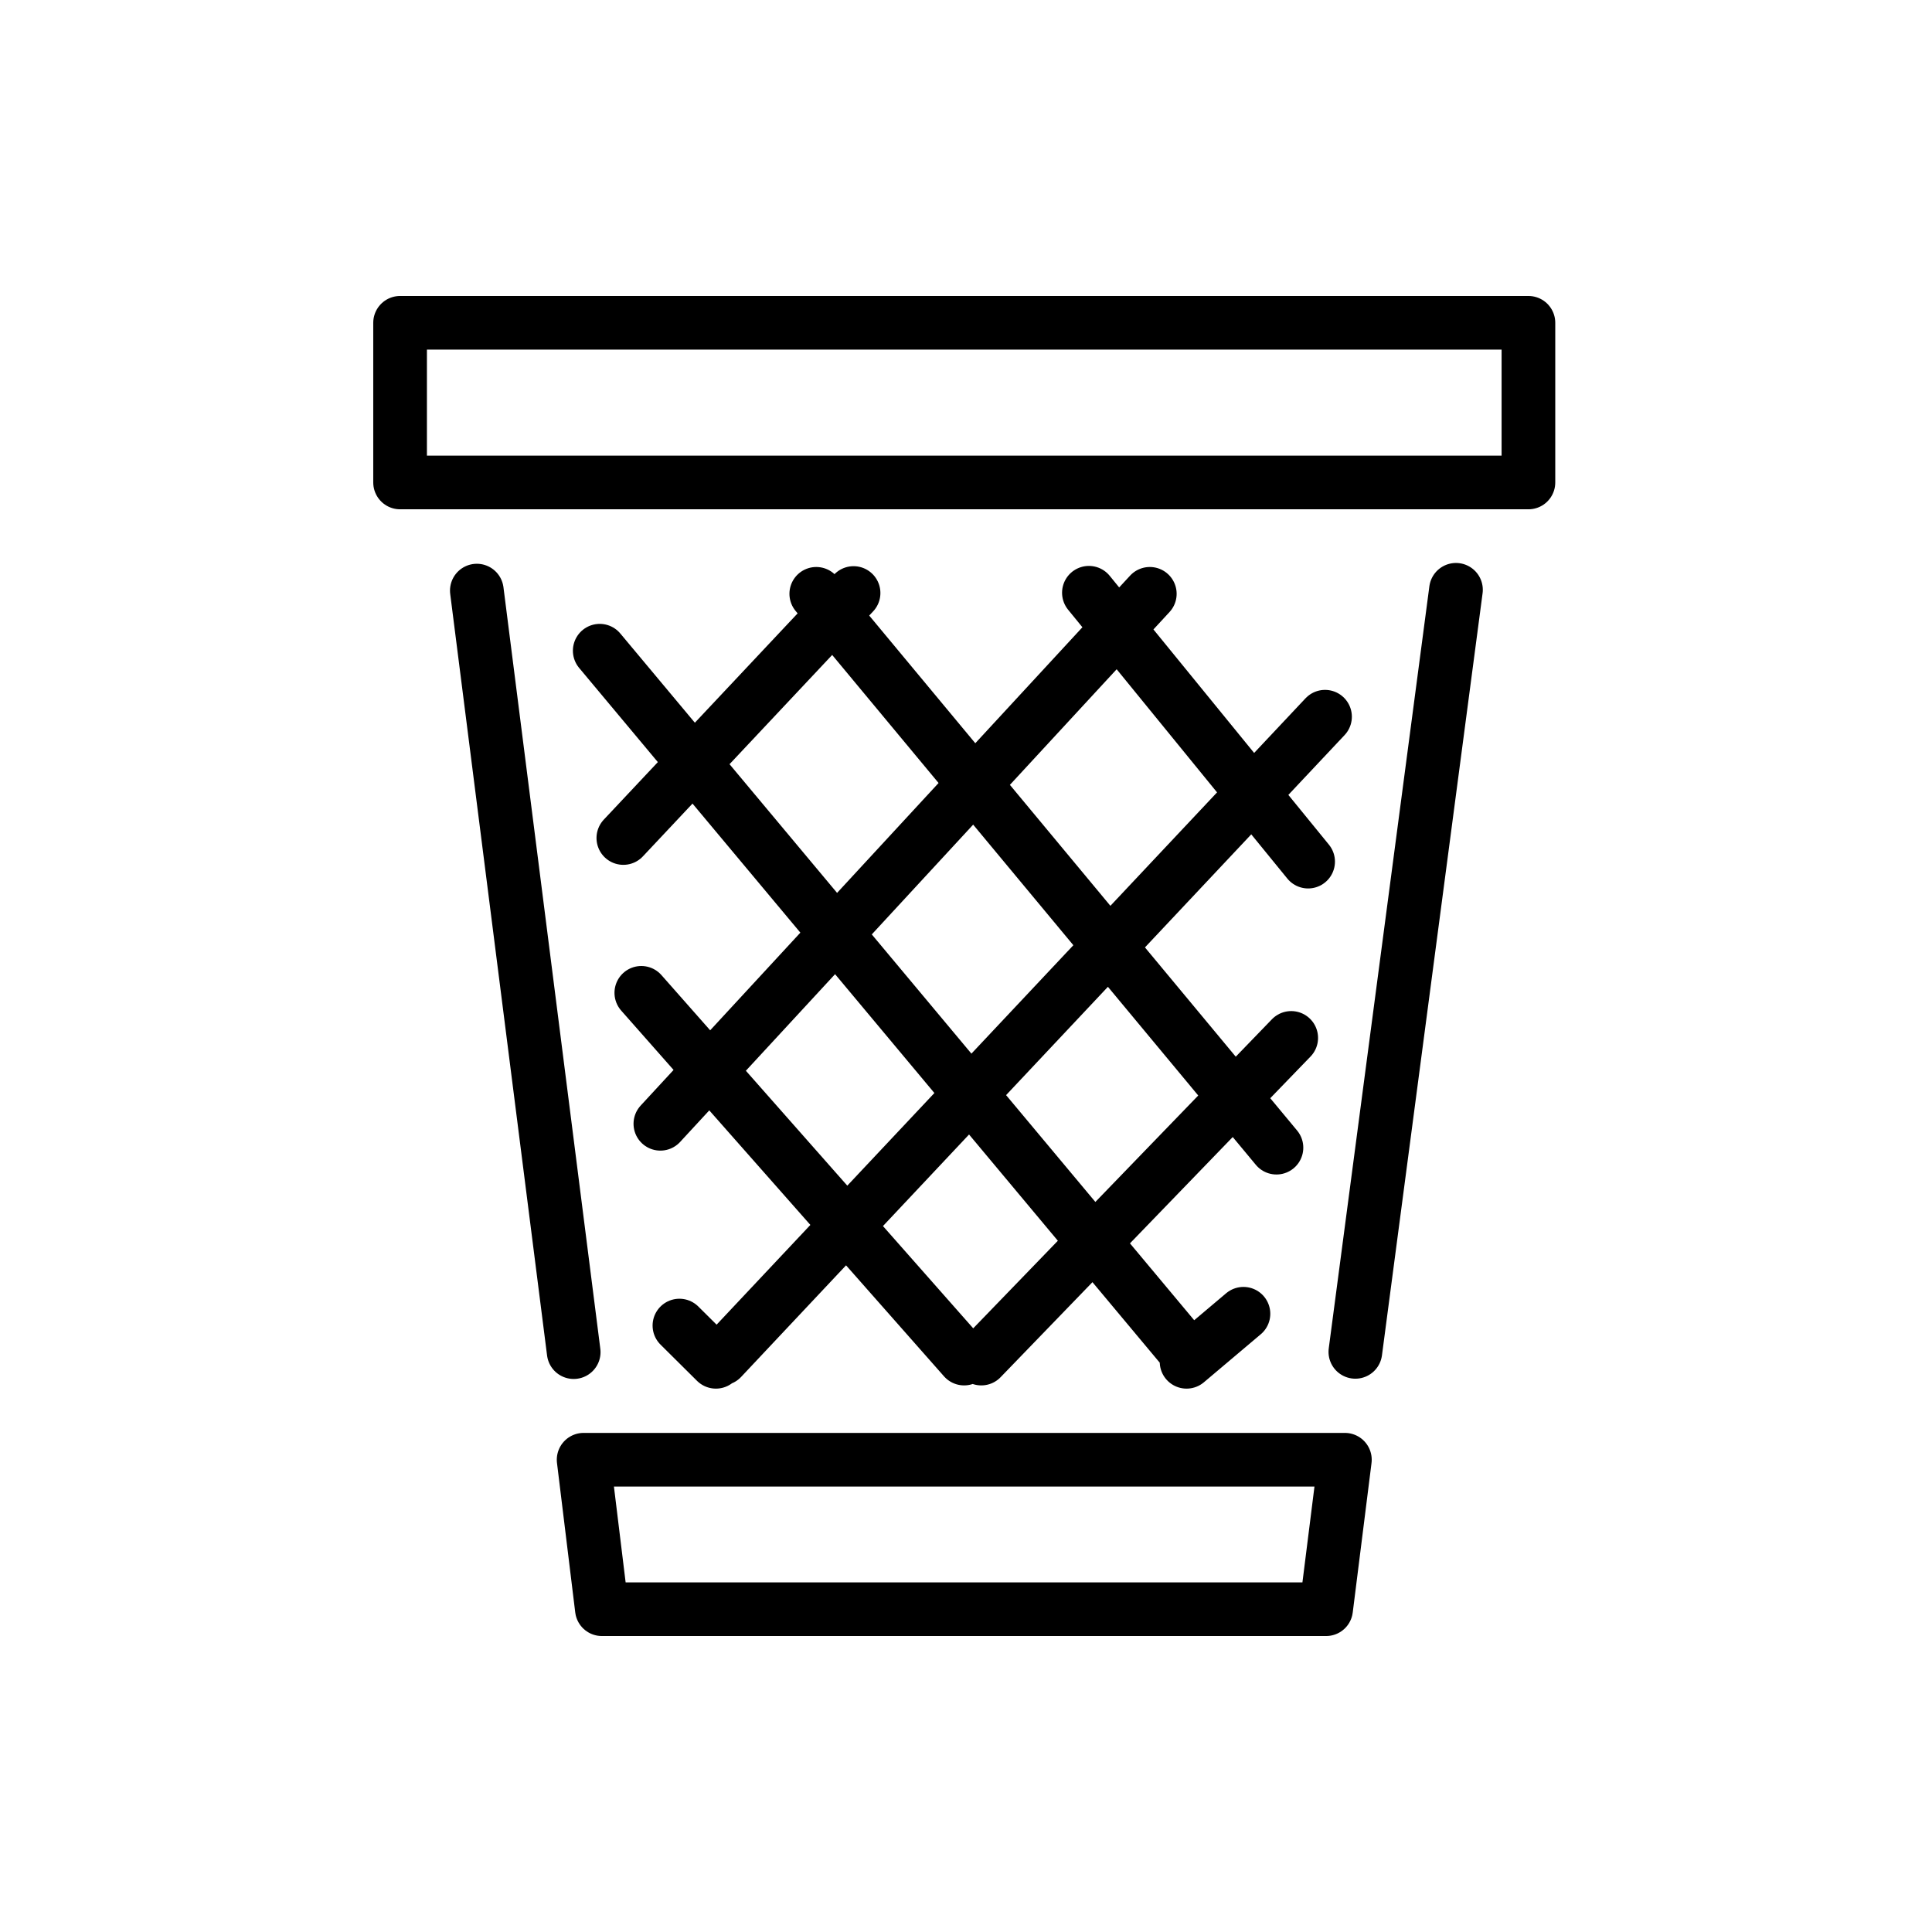
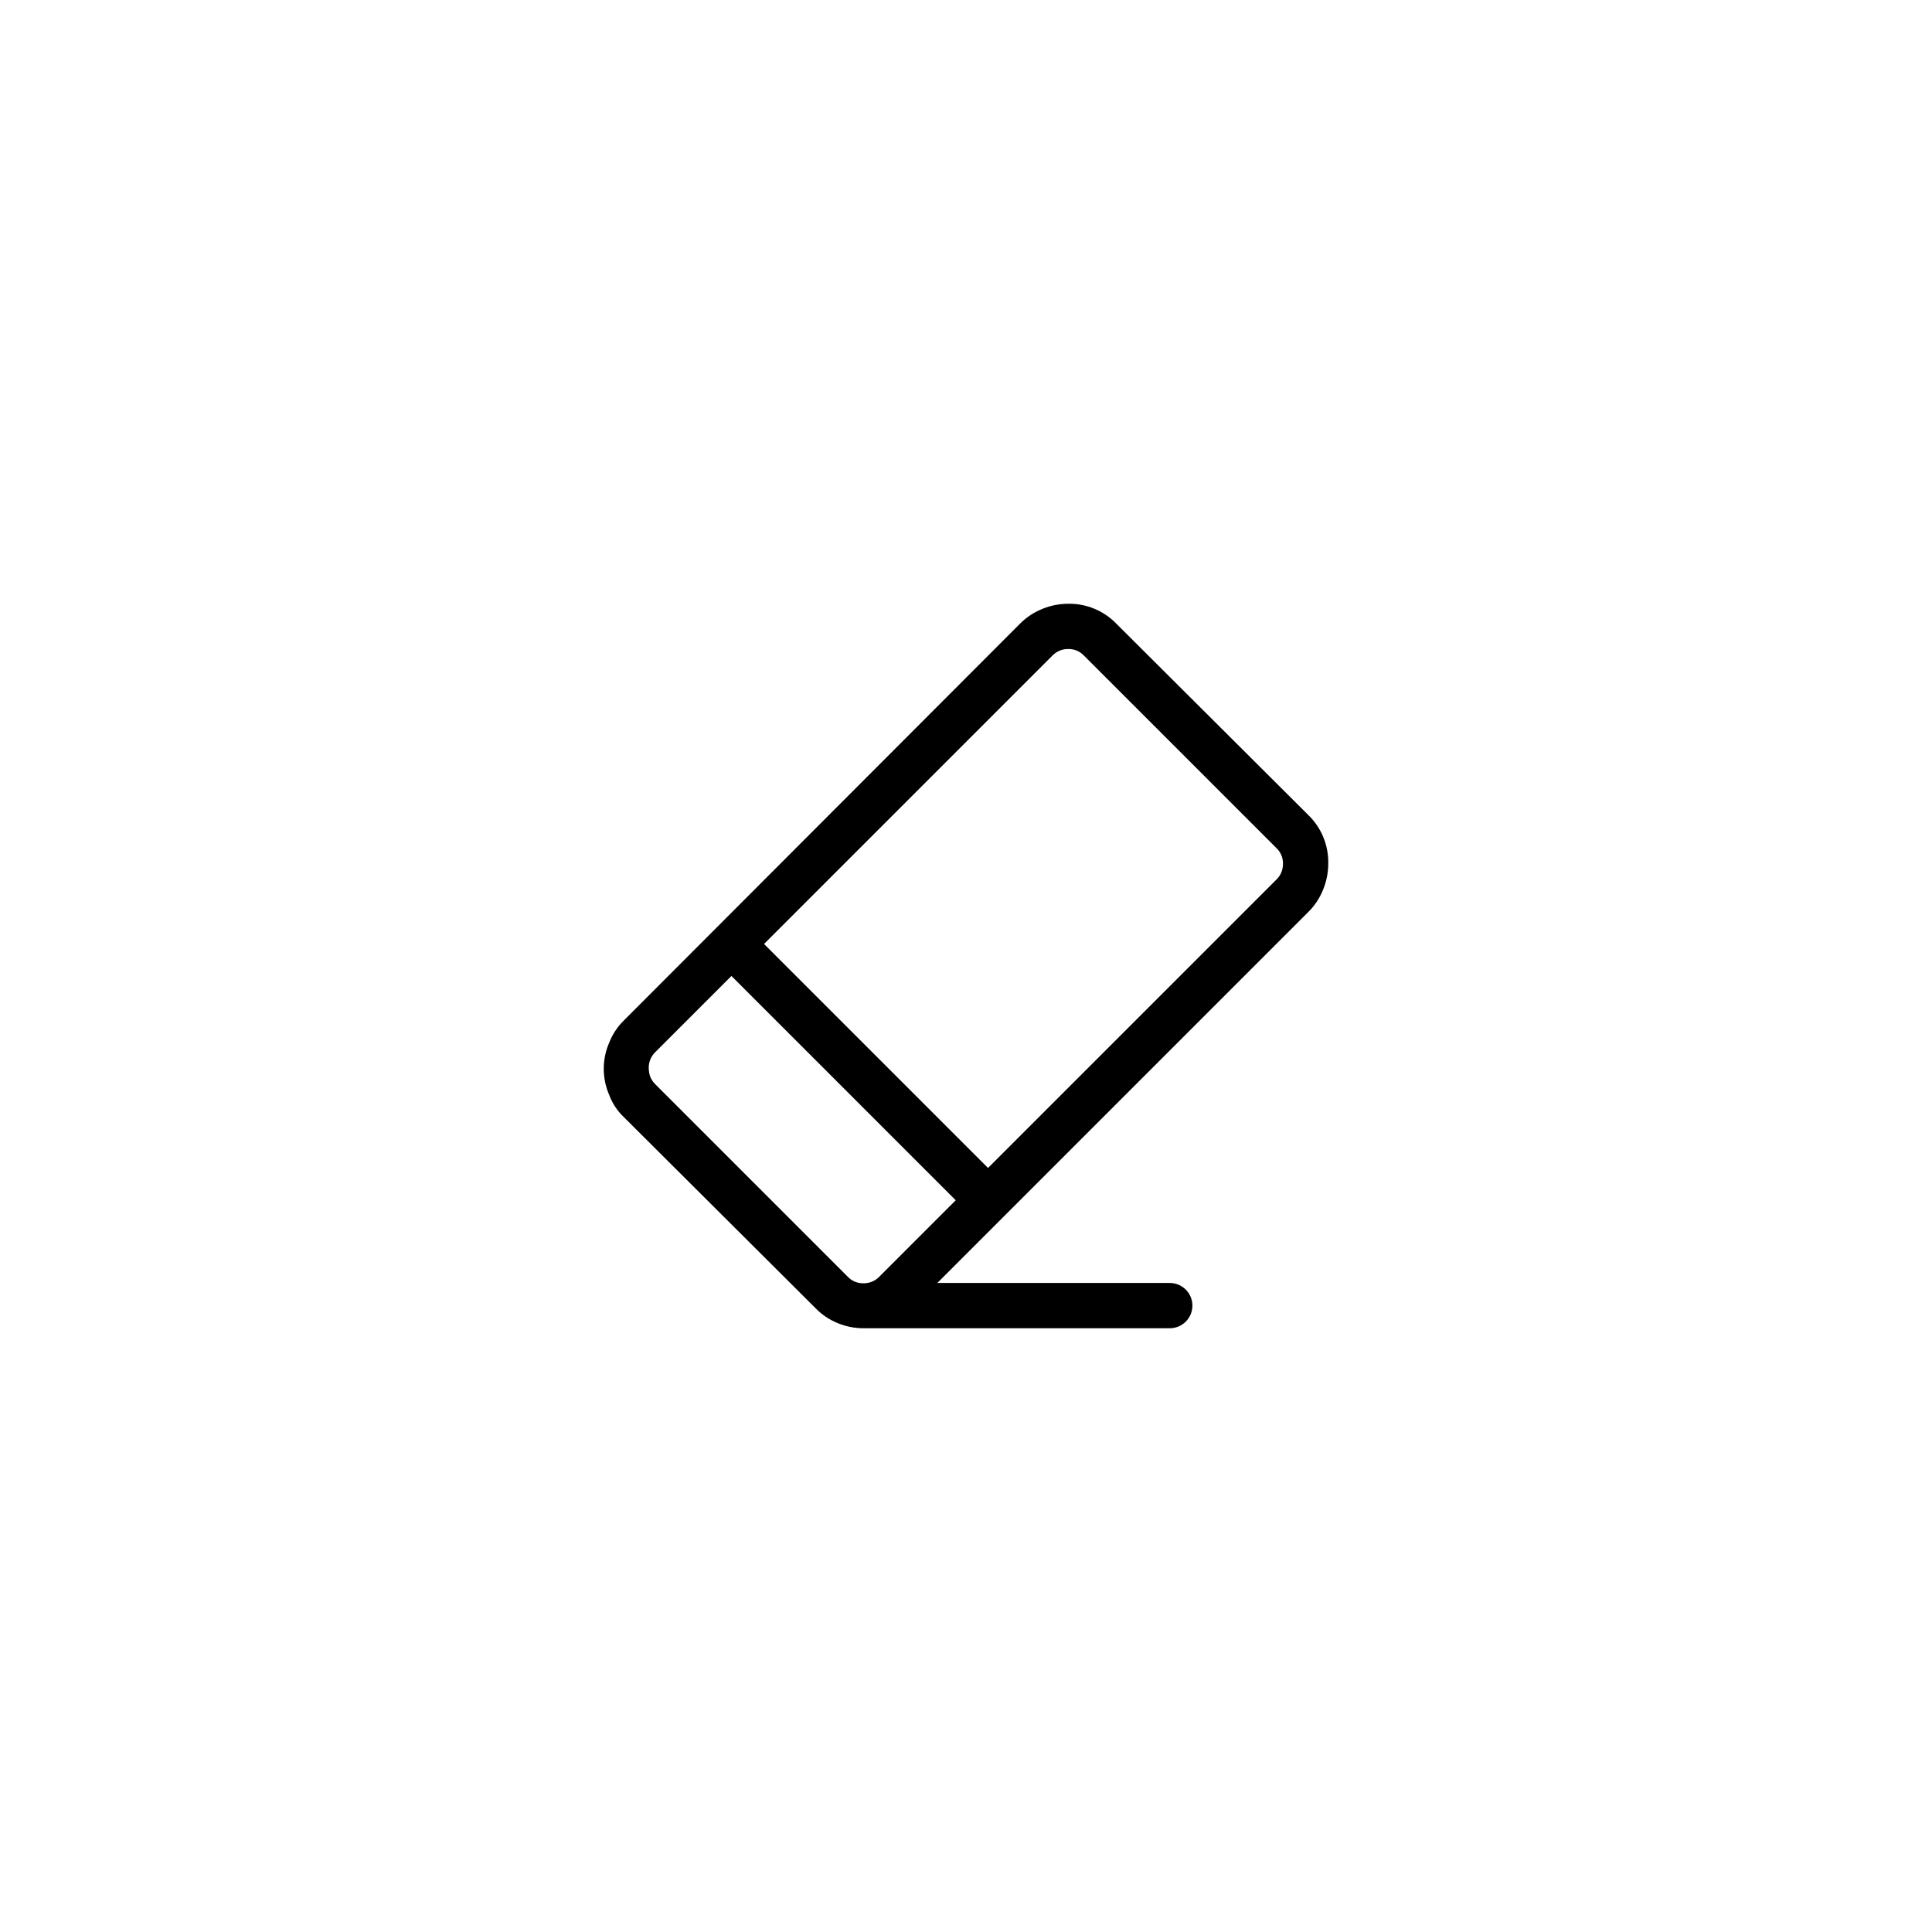
- <svg xmlns="http://www.w3.org/2000/svg" viewBox="0 0 72 72">
-   <g fill="none" stroke="#000" stroke-miterlimit="10">
-     <path stroke-linecap="round" stroke-linejoin="round" stroke-width="2" d="M21.38 50.39l-3.61-28.38M54.26 21.98l-3.75 28.4M40.58 22.09l8.17 10.02M30.42 22.13l17.15 20.64M22.35 24.25l21.87 26.17M23.9 37l12.03 13.63M25.32 49.4l1.36 1.35M23.23 31.23l8.58-9.13M24.61 41.88l18.24-19.75M26.89 50.63l22.49-23.92M36.57 50.63l11.55-11.95M44.22 50.75l2.12-1.79M14.91 12.03h42.05v5.95H14.91z" />
-     <path d="M42.85 54.4h7.27" />
-     <path stroke-linecap="round" stroke-linejoin="round" stroke-width="2" d="M50.12 54.4l-.7 5.57H22.43l-.68-5.57h28.37" />
-   </g>
+ <svg xmlns="http://www.w3.org/2000/svg" viewBox="0 0 64 64">
+   <path d="M28.6,44a2.22,2.22,0,0,1-.85-.17,2.13,2.13,0,0,1-.73-.49L20.66,37a1.94,1.94,0,0,1-.48-.73,2.17,2.17,0,0,1,0-1.73,2.11,2.11,0,0,1,.48-.73L33.79,20.66a2.17,2.17,0,0,1,.74-.49,2.27,2.27,0,0,1,.86-.17,2.17,2.17,0,0,1,1.59.66L43.34,27A2.17,2.17,0,0,1,44,28.61a2.27,2.27,0,0,1-.17.86,2.17,2.17,0,0,1-.49.74L31.05,42.5h7.7a.75.75,0,0,1,0,1.5Zm0-1.49a.71.71,0,0,0,.53-.22l2.53-2.53-7.43-7.43-2.53,2.53a.72.72,0,0,0-.21.53,1,1,0,0,0,.05.28.78.78,0,0,0,.16.24l6.38,6.38A.69.69,0,0,0,28.61,42.51ZM42.5,28.61a.69.69,0,0,0-.22-.52l-6.37-6.37a.69.69,0,0,0-.52-.22.71.71,0,0,0-.53.22l-9.55,9.55,7.42,7.42,9.55-9.55A.71.71,0,0,0,42.5,28.61Z" />
</svg>
